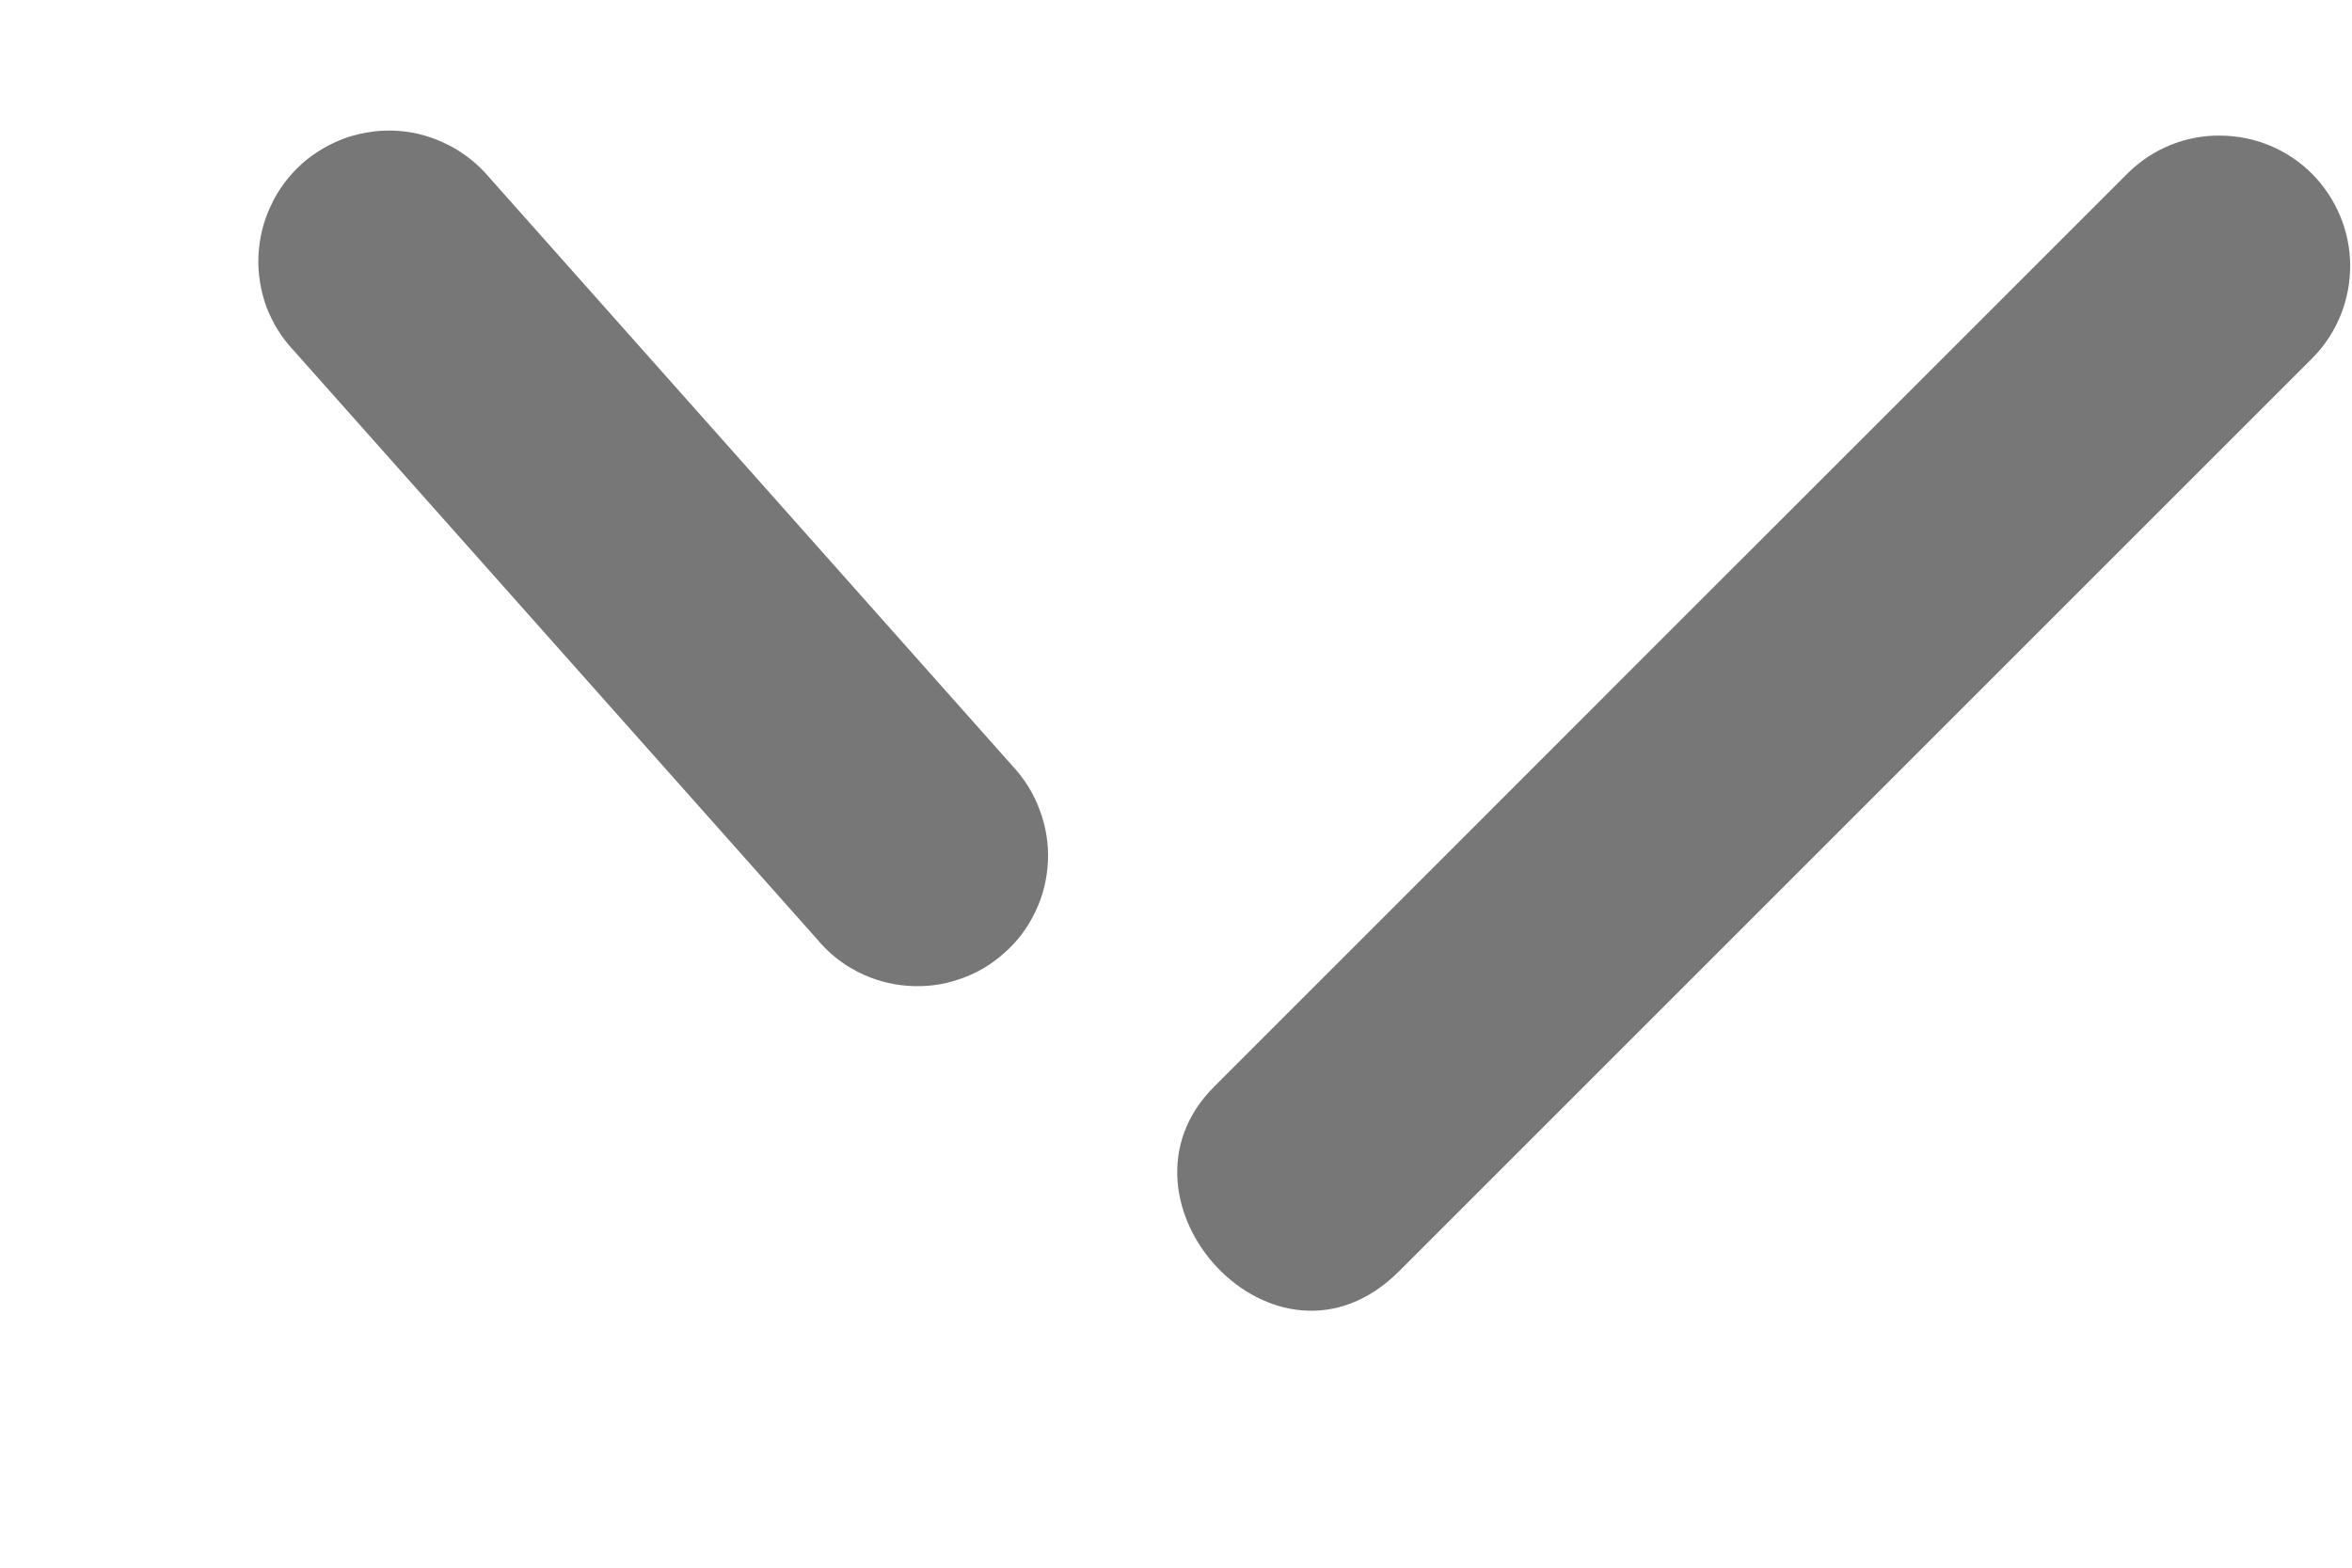
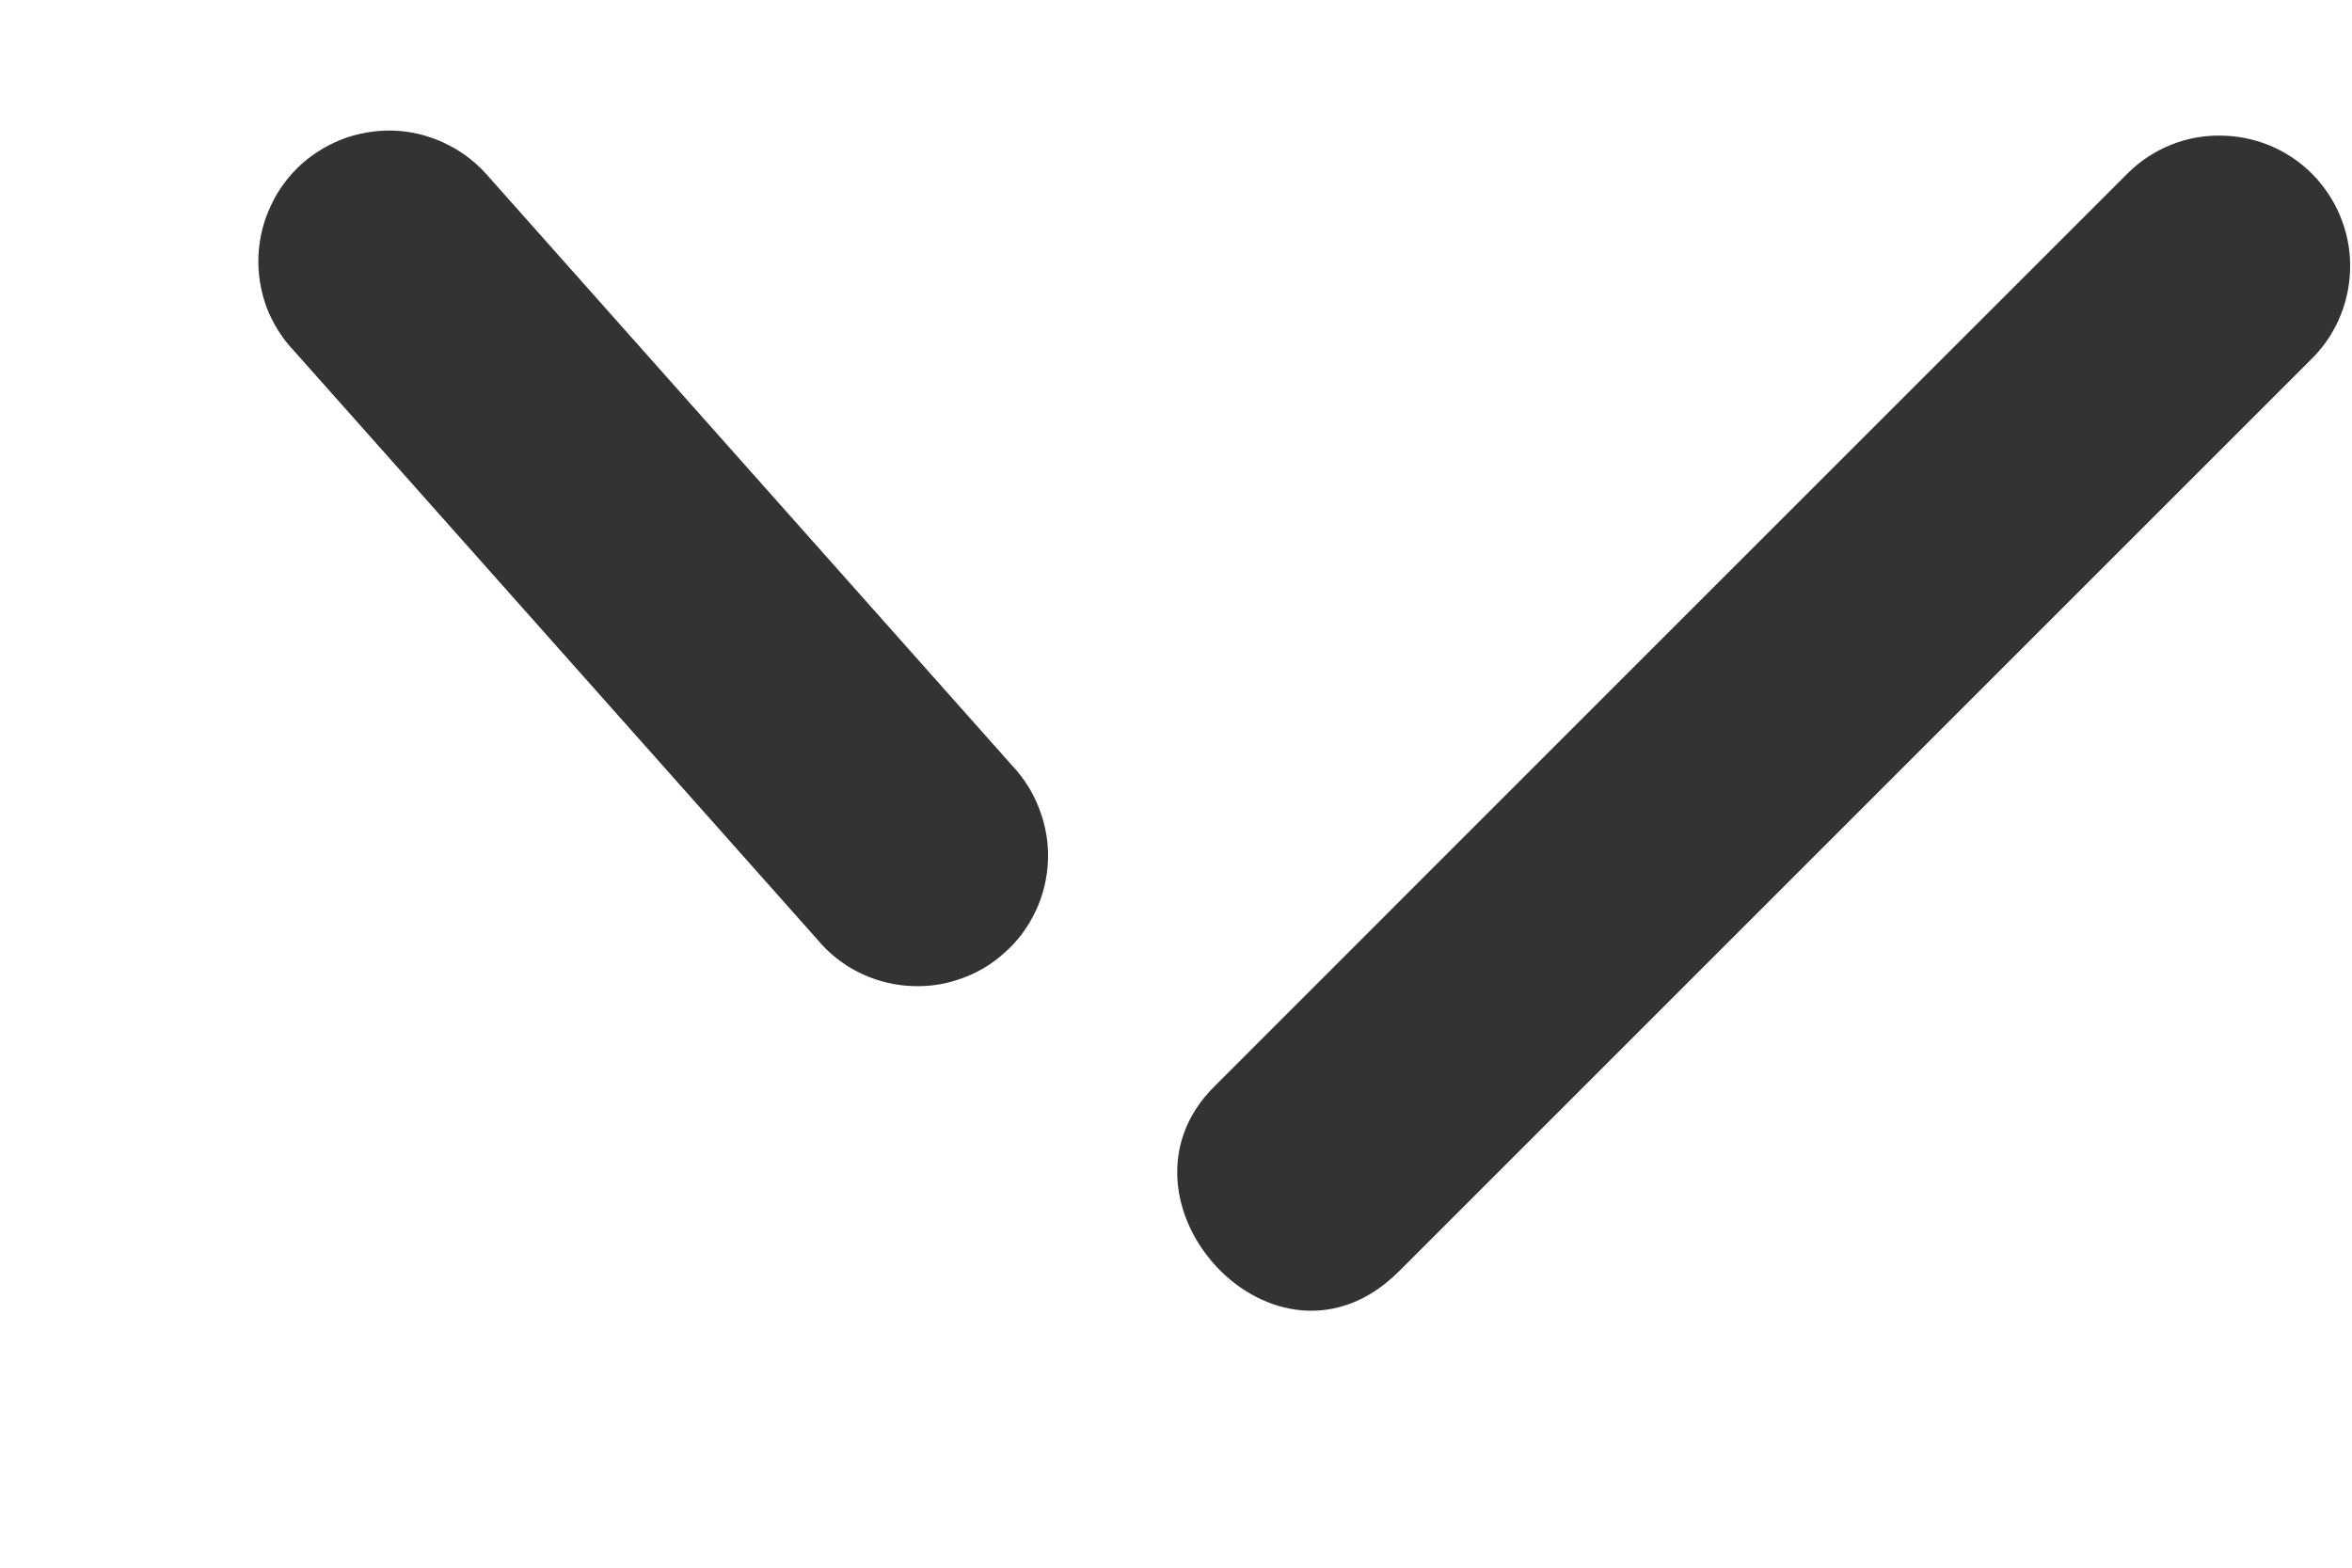
- <svg xmlns="http://www.w3.org/2000/svg" width="9" height="6" viewBox="0 0 9 6" fill="none">
-   <path d="M8.146 0.659C8.24 0.568 8.366 0.517 8.497 0.519C8.629 0.52 8.754 0.572 8.847 0.665C8.939 0.758 8.992 0.883 8.993 1.014C8.994 1.145 8.944 1.272 8.853 1.366L5.353 4.866C4.882 5.336 4.209 4.595 4.646 4.159C5.812 2.992 6.979 1.826 8.146 0.659ZM3.873 2.93C3.919 2.979 3.955 3.036 3.978 3.099C4.002 3.162 4.013 3.229 4.01 3.296C4.007 3.363 3.991 3.429 3.962 3.489C3.933 3.55 3.893 3.604 3.842 3.648C3.792 3.693 3.734 3.727 3.67 3.748C3.607 3.77 3.54 3.778 3.473 3.773C3.406 3.768 3.341 3.75 3.281 3.719C3.221 3.688 3.169 3.646 3.126 3.594L1.126 1.344C1.08 1.296 1.044 1.238 1.02 1.176C0.997 1.113 0.986 1.046 0.989 0.979C0.992 0.912 1.008 0.846 1.037 0.786C1.065 0.725 1.106 0.671 1.156 0.626C1.206 0.582 1.265 0.548 1.328 0.526C1.392 0.505 1.459 0.496 1.526 0.501C1.593 0.506 1.658 0.525 1.718 0.556C1.777 0.586 1.83 0.629 1.873 0.68L3.873 2.93Z" fill="#777777" />
+ <svg xmlns="http://www.w3.org/2000/svg" width="9" height="6" viewBox="0 0 9 6" fill="#333333">
+   <path d="M8.146 0.659C8.24 0.568 8.366 0.517 8.497 0.519C8.629 0.52 8.754 0.572 8.847 0.665C8.939 0.758 8.992 0.883 8.993 1.014C8.994 1.145 8.944 1.272 8.853 1.366L5.353 4.866C4.882 5.336 4.209 4.595 4.646 4.159C5.812 2.992 6.979 1.826 8.146 0.659ZM3.873 2.93C3.919 2.979 3.955 3.036 3.978 3.099C4.002 3.162 4.013 3.229 4.01 3.296C4.007 3.363 3.991 3.429 3.962 3.489C3.933 3.55 3.893 3.604 3.842 3.648C3.792 3.693 3.734 3.727 3.67 3.748C3.607 3.77 3.54 3.778 3.473 3.773C3.406 3.768 3.341 3.75 3.281 3.719C3.221 3.688 3.169 3.646 3.126 3.594L1.126 1.344C1.08 1.296 1.044 1.238 1.02 1.176C0.997 1.113 0.986 1.046 0.989 0.979C0.992 0.912 1.008 0.846 1.037 0.786C1.065 0.725 1.106 0.671 1.156 0.626C1.206 0.582 1.265 0.548 1.328 0.526C1.392 0.505 1.459 0.496 1.526 0.501C1.593 0.506 1.658 0.525 1.718 0.556C1.777 0.586 1.83 0.629 1.873 0.68L3.873 2.93Z" fill="#333333" />
</svg>
